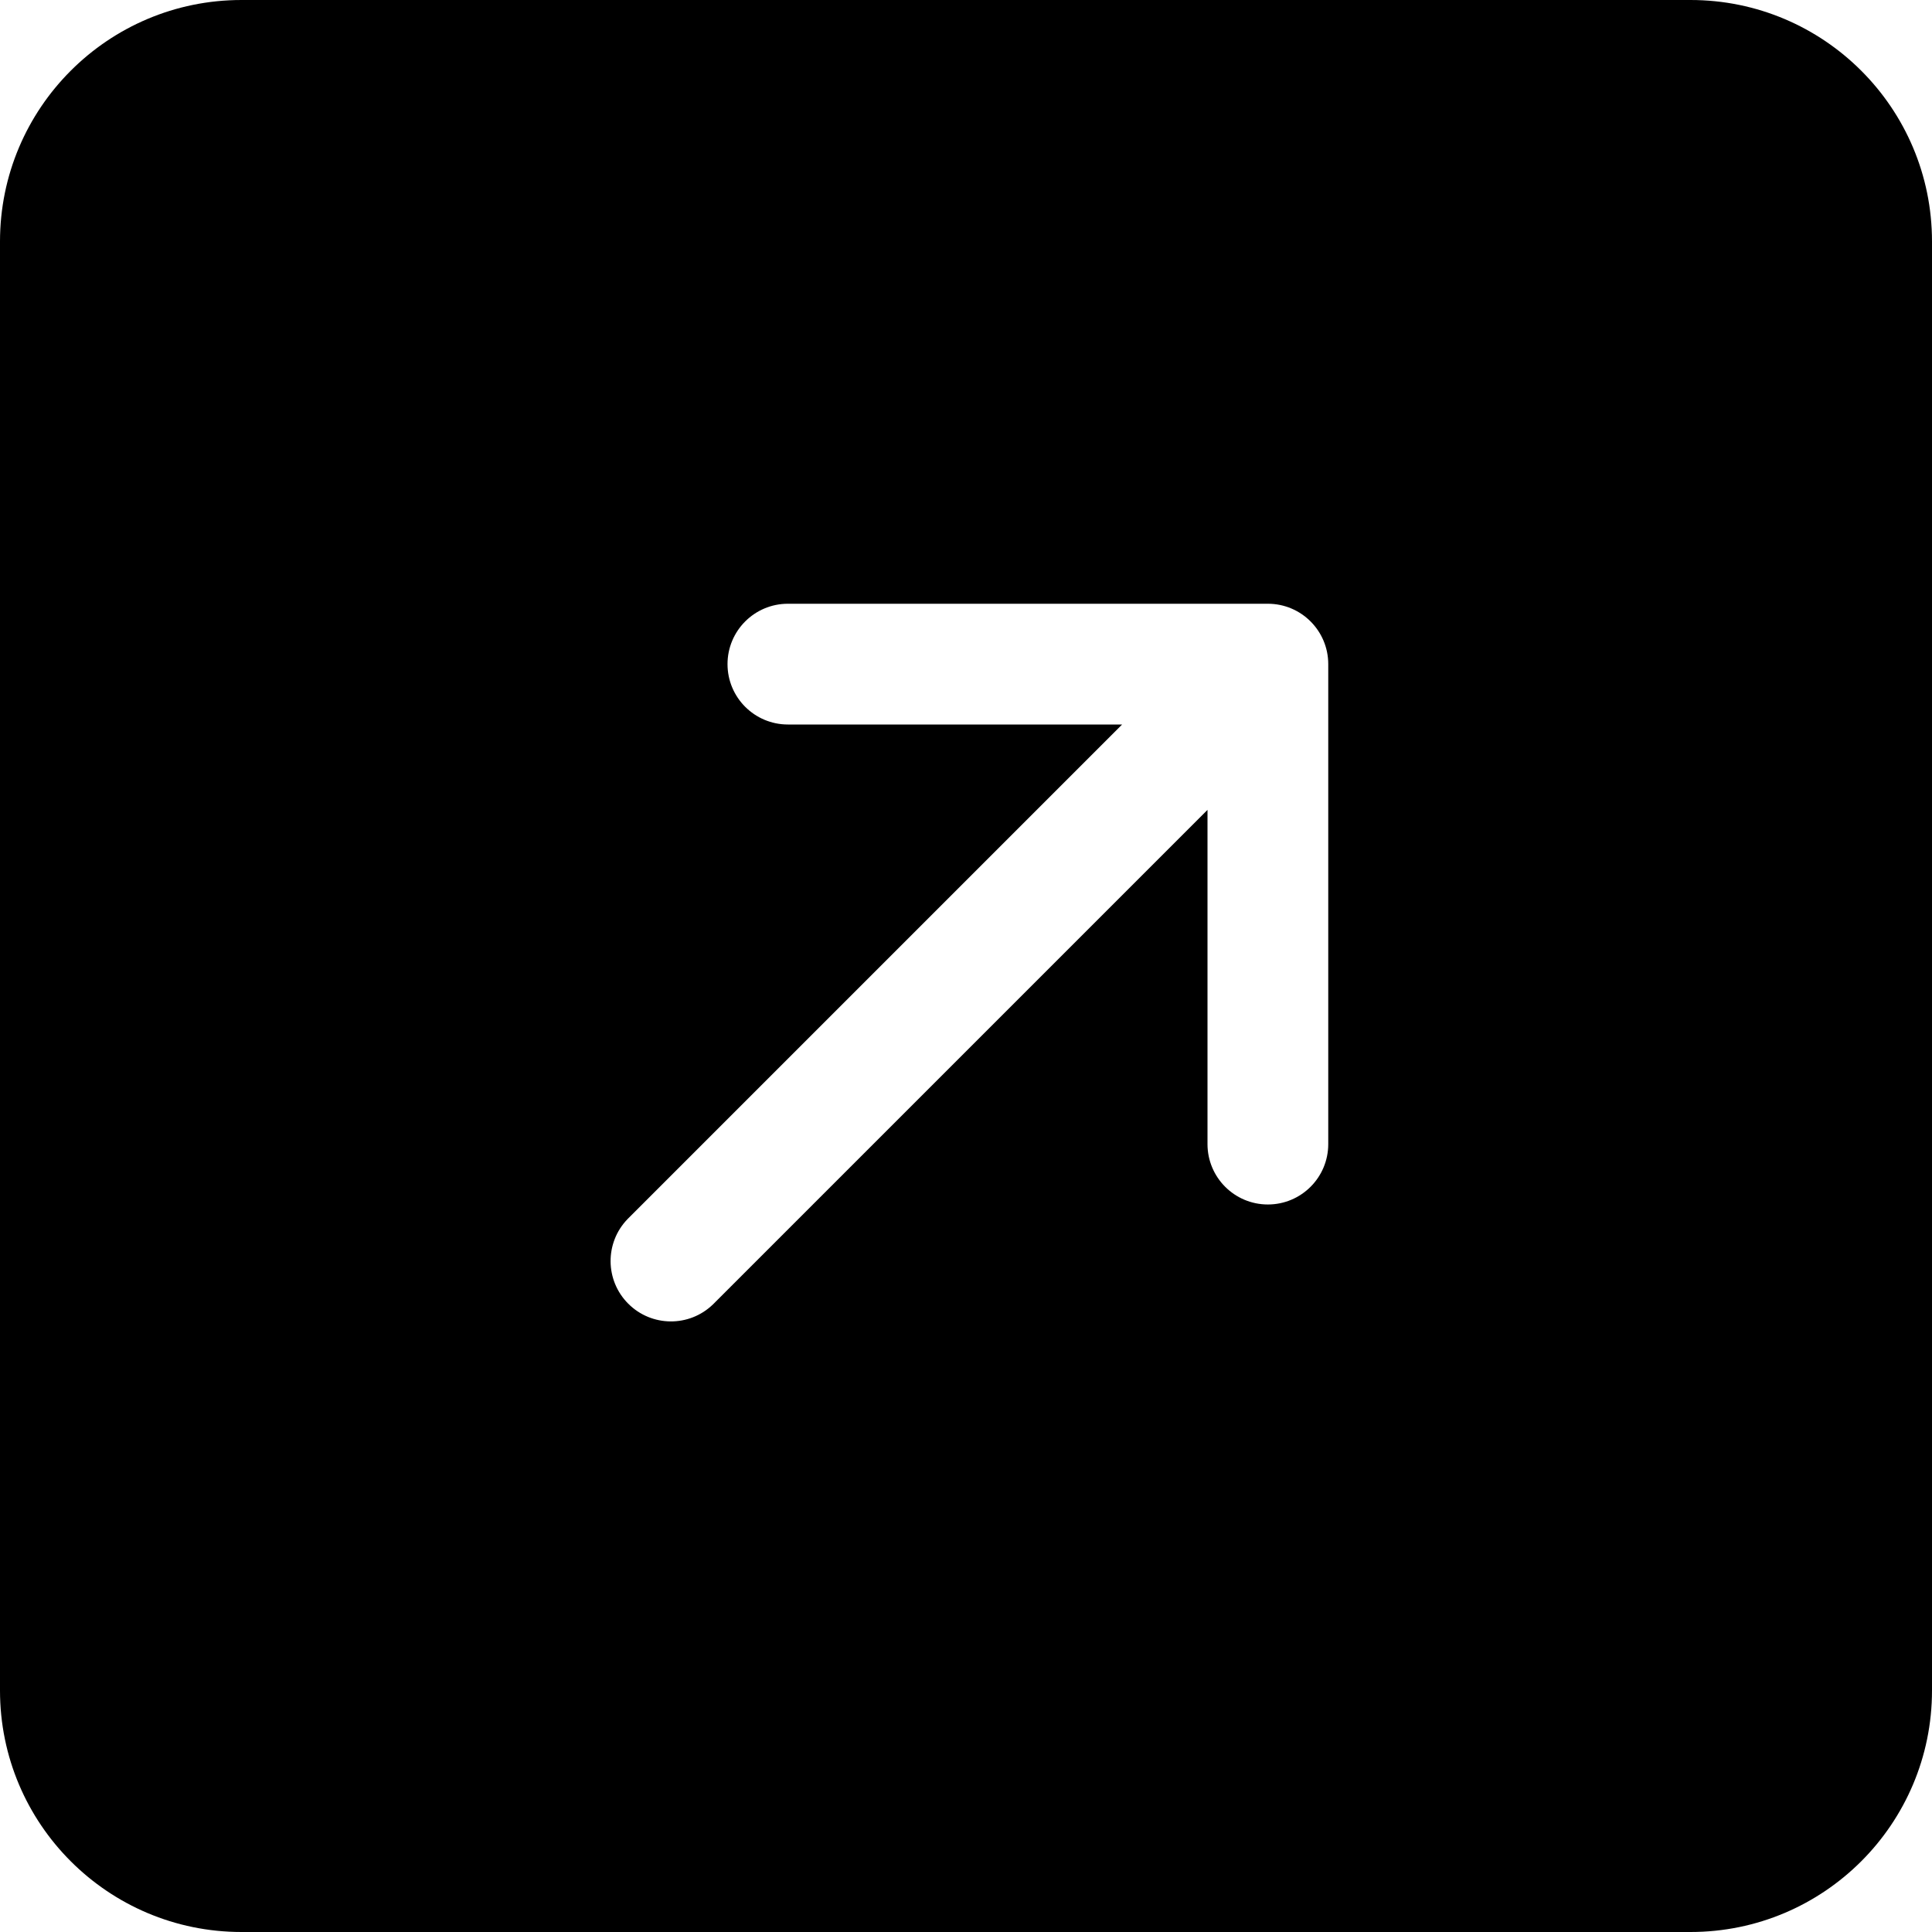
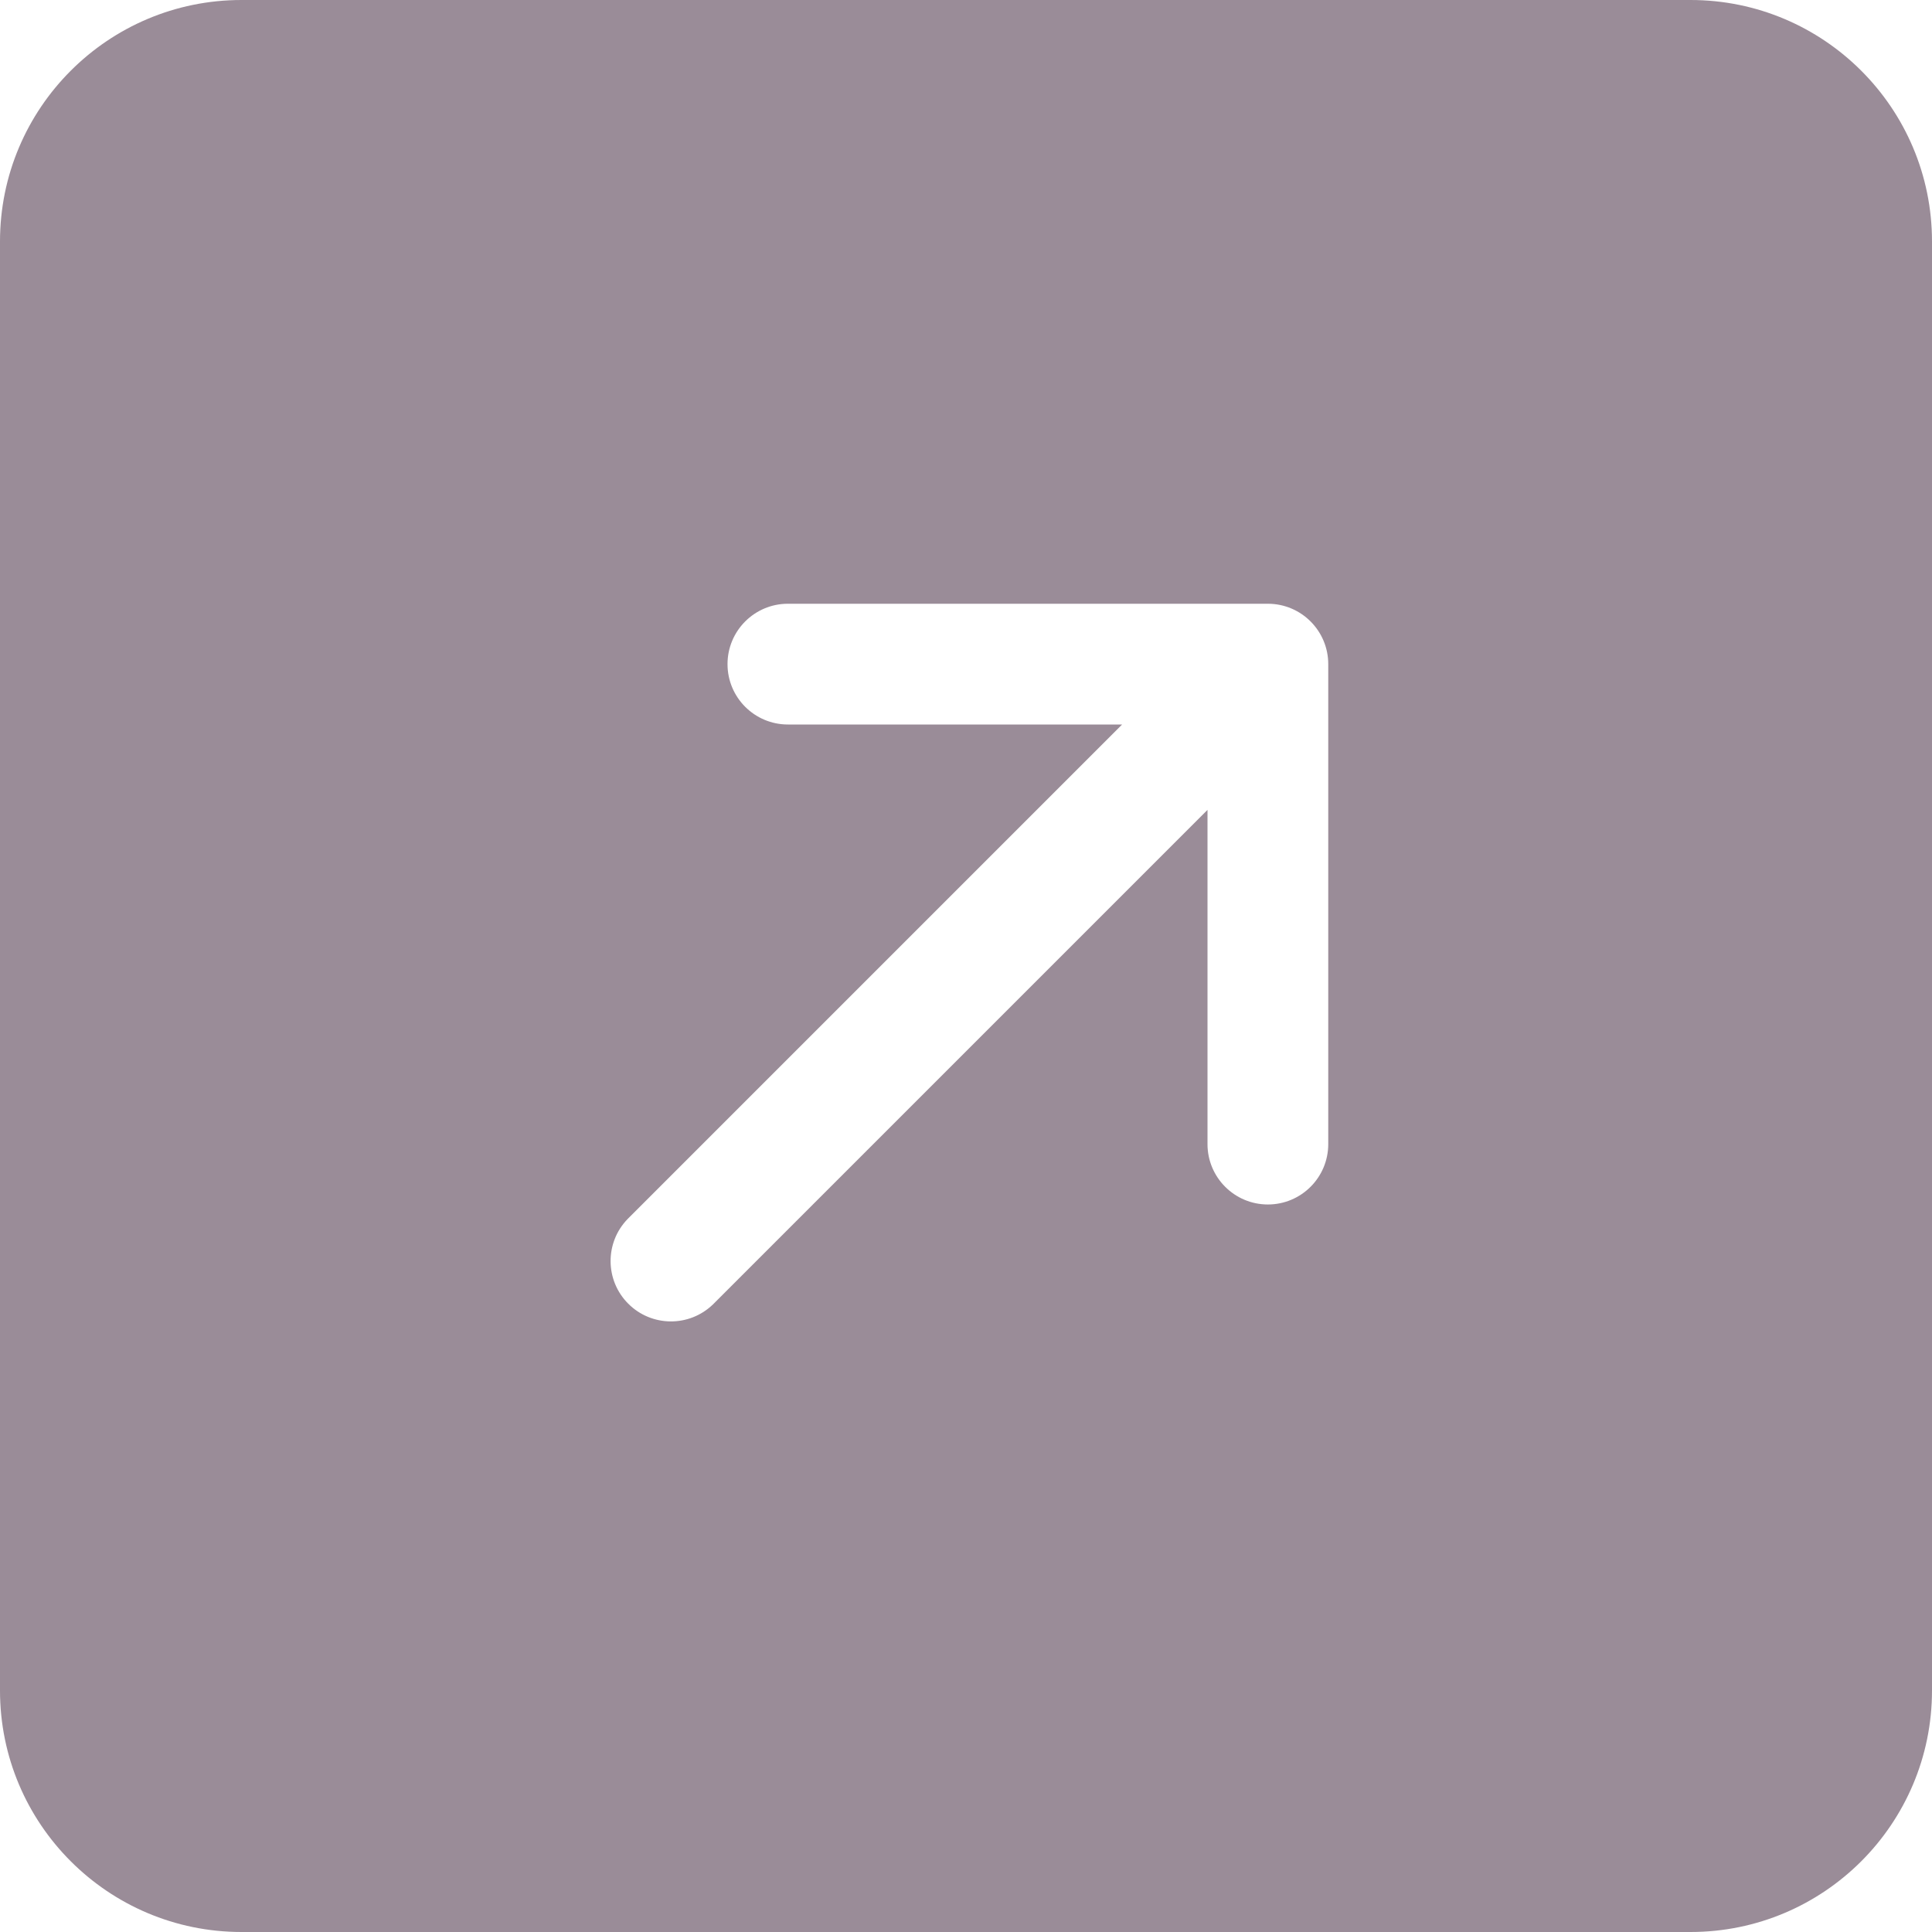
- <svg xmlns="http://www.w3.org/2000/svg" width="16" height="16" fill="currentColor" class="bi bi-arrow-up-right-square-fill" viewBox="0 0 16 16">
+ <svg xmlns="http://www.w3.org/2000/svg" width="16" height="16" fill="#9A8C98" class="bi bi-arrow-up-right-square-fill" viewBox="0 0 16 16">
  <path d="M14 0a2 2 0 0 1 2 2v12a2 2 0 0 1-2 2H2a2 2 0 0 1-2-2V2a2 2 0 0 1 2-2zM5.904 10.803 10 6.707v2.768a.5.5 0 0 0 1 0V5.5a.5.5 0 0 0-.5-.5H6.525a.5.5 0 1 0 0 1h2.768l-4.096 4.096a.5.5 0 0 0 .707.707" />
</svg>
